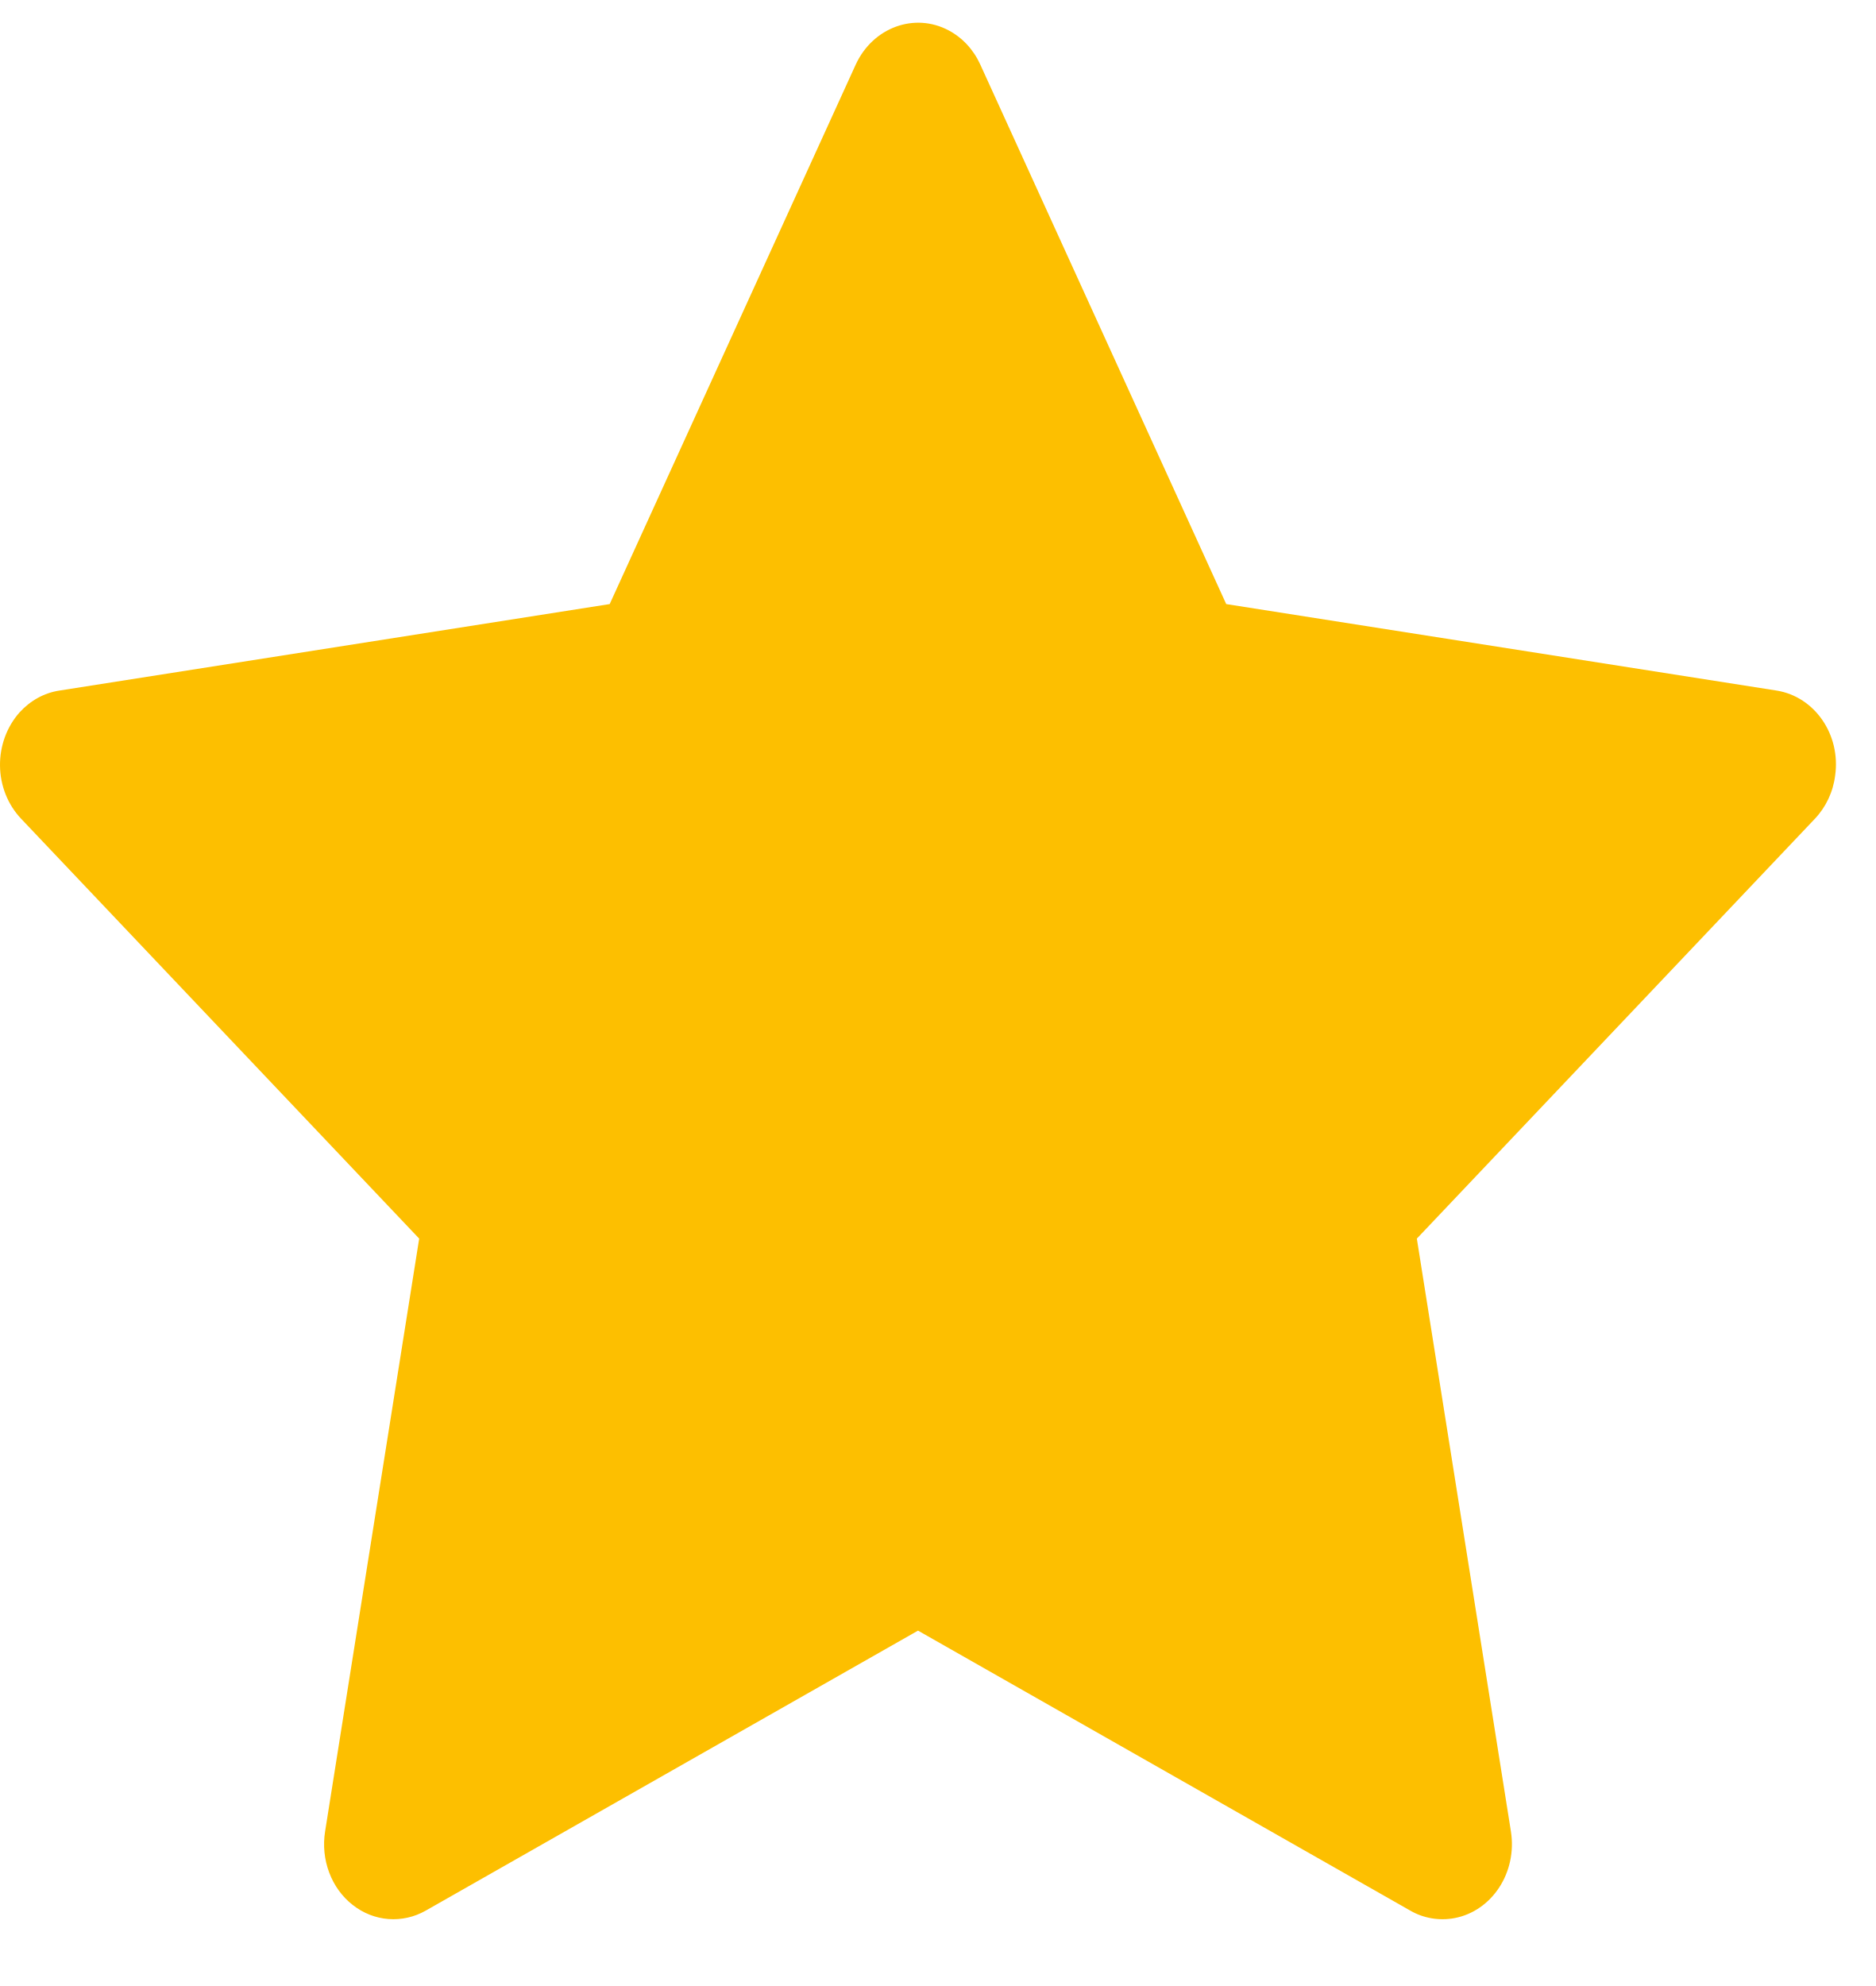
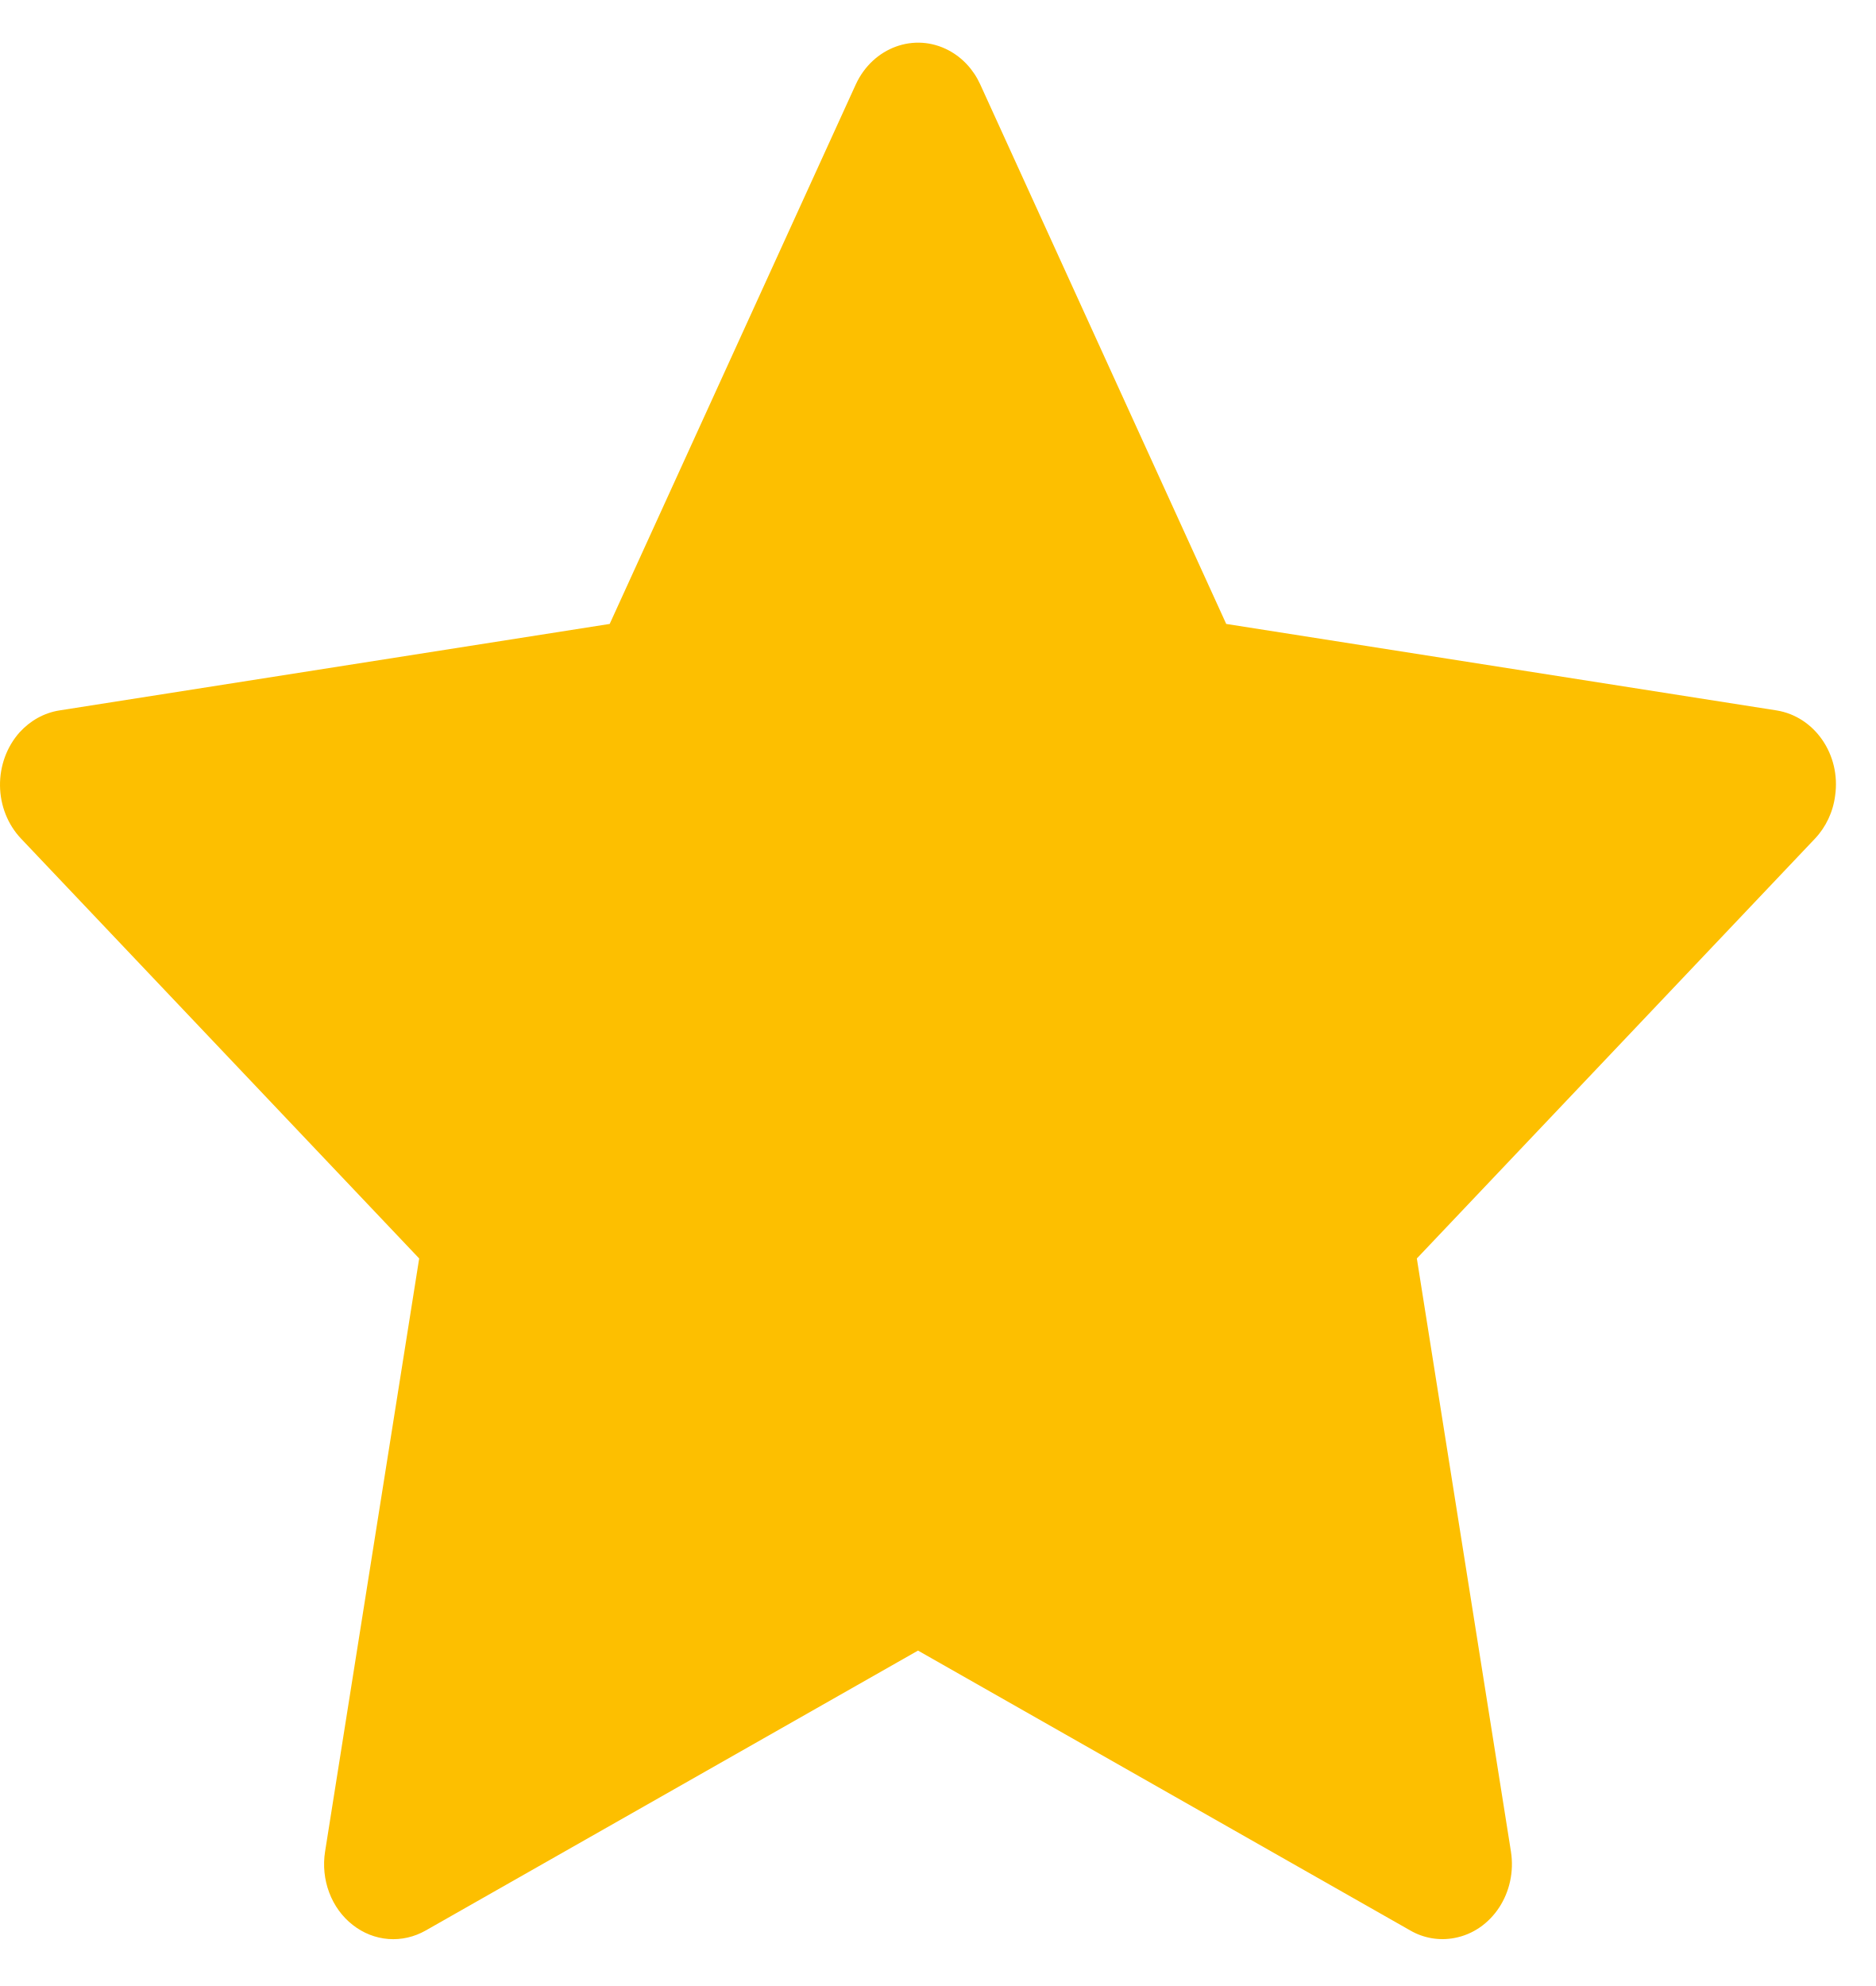
<svg xmlns="http://www.w3.org/2000/svg" width="17" height="18" viewBox="0 0 17 18" fill="none">
-   <path d="M16.106 6.259L11.116 5.475L8.886 0.584C8.825 0.45 8.725 0.342 8.601 0.276C8.29 0.11 7.913 0.249 7.758 0.584L5.527 5.475L0.538 6.259C0.4 6.28 0.275 6.35 0.178 6.456C0.062 6.586 -0.002 6.76 5.53104e-05 6.94C0.002 7.121 0.071 7.293 0.19 7.419L3.8 11.226L2.947 16.6C2.927 16.725 2.94 16.854 2.984 16.971C3.028 17.089 3.102 17.191 3.197 17.265C3.292 17.34 3.404 17.384 3.521 17.393C3.638 17.402 3.755 17.376 3.859 17.317L8.322 14.779L12.785 17.317C12.906 17.387 13.048 17.41 13.184 17.385C13.526 17.321 13.755 16.97 13.697 16.6L12.844 11.226L16.454 7.419C16.552 7.315 16.617 7.179 16.636 7.03C16.689 6.658 16.45 6.314 16.106 6.259V6.259Z" fill="#FDBF00" />
+   <path d="M16.106 6.439L11.116 5.655L8.886 0.765C8.825 0.631 8.725 0.523 8.601 0.457C8.29 0.291 7.913 0.429 7.758 0.765L5.527 5.655L0.538 6.439C0.4 6.461 0.275 6.531 0.178 6.637C0.062 6.767 -0.002 6.941 5.53104e-05 7.121C0.002 7.302 0.071 7.474 0.19 7.6L3.8 11.406L2.947 16.781C2.927 16.906 2.94 17.035 2.984 17.152C3.028 17.27 3.102 17.372 3.197 17.446C3.292 17.521 3.404 17.565 3.521 17.574C3.638 17.583 3.755 17.556 3.859 17.497L8.322 14.96L12.785 17.497C12.906 17.567 13.048 17.591 13.184 17.565C13.526 17.502 13.755 17.151 13.697 16.781L12.844 11.406L16.454 7.6C16.552 7.496 16.617 7.36 16.636 7.211C16.689 6.839 16.45 6.495 16.106 6.439V6.439Z" fill="#FDBF00" />
</svg>
